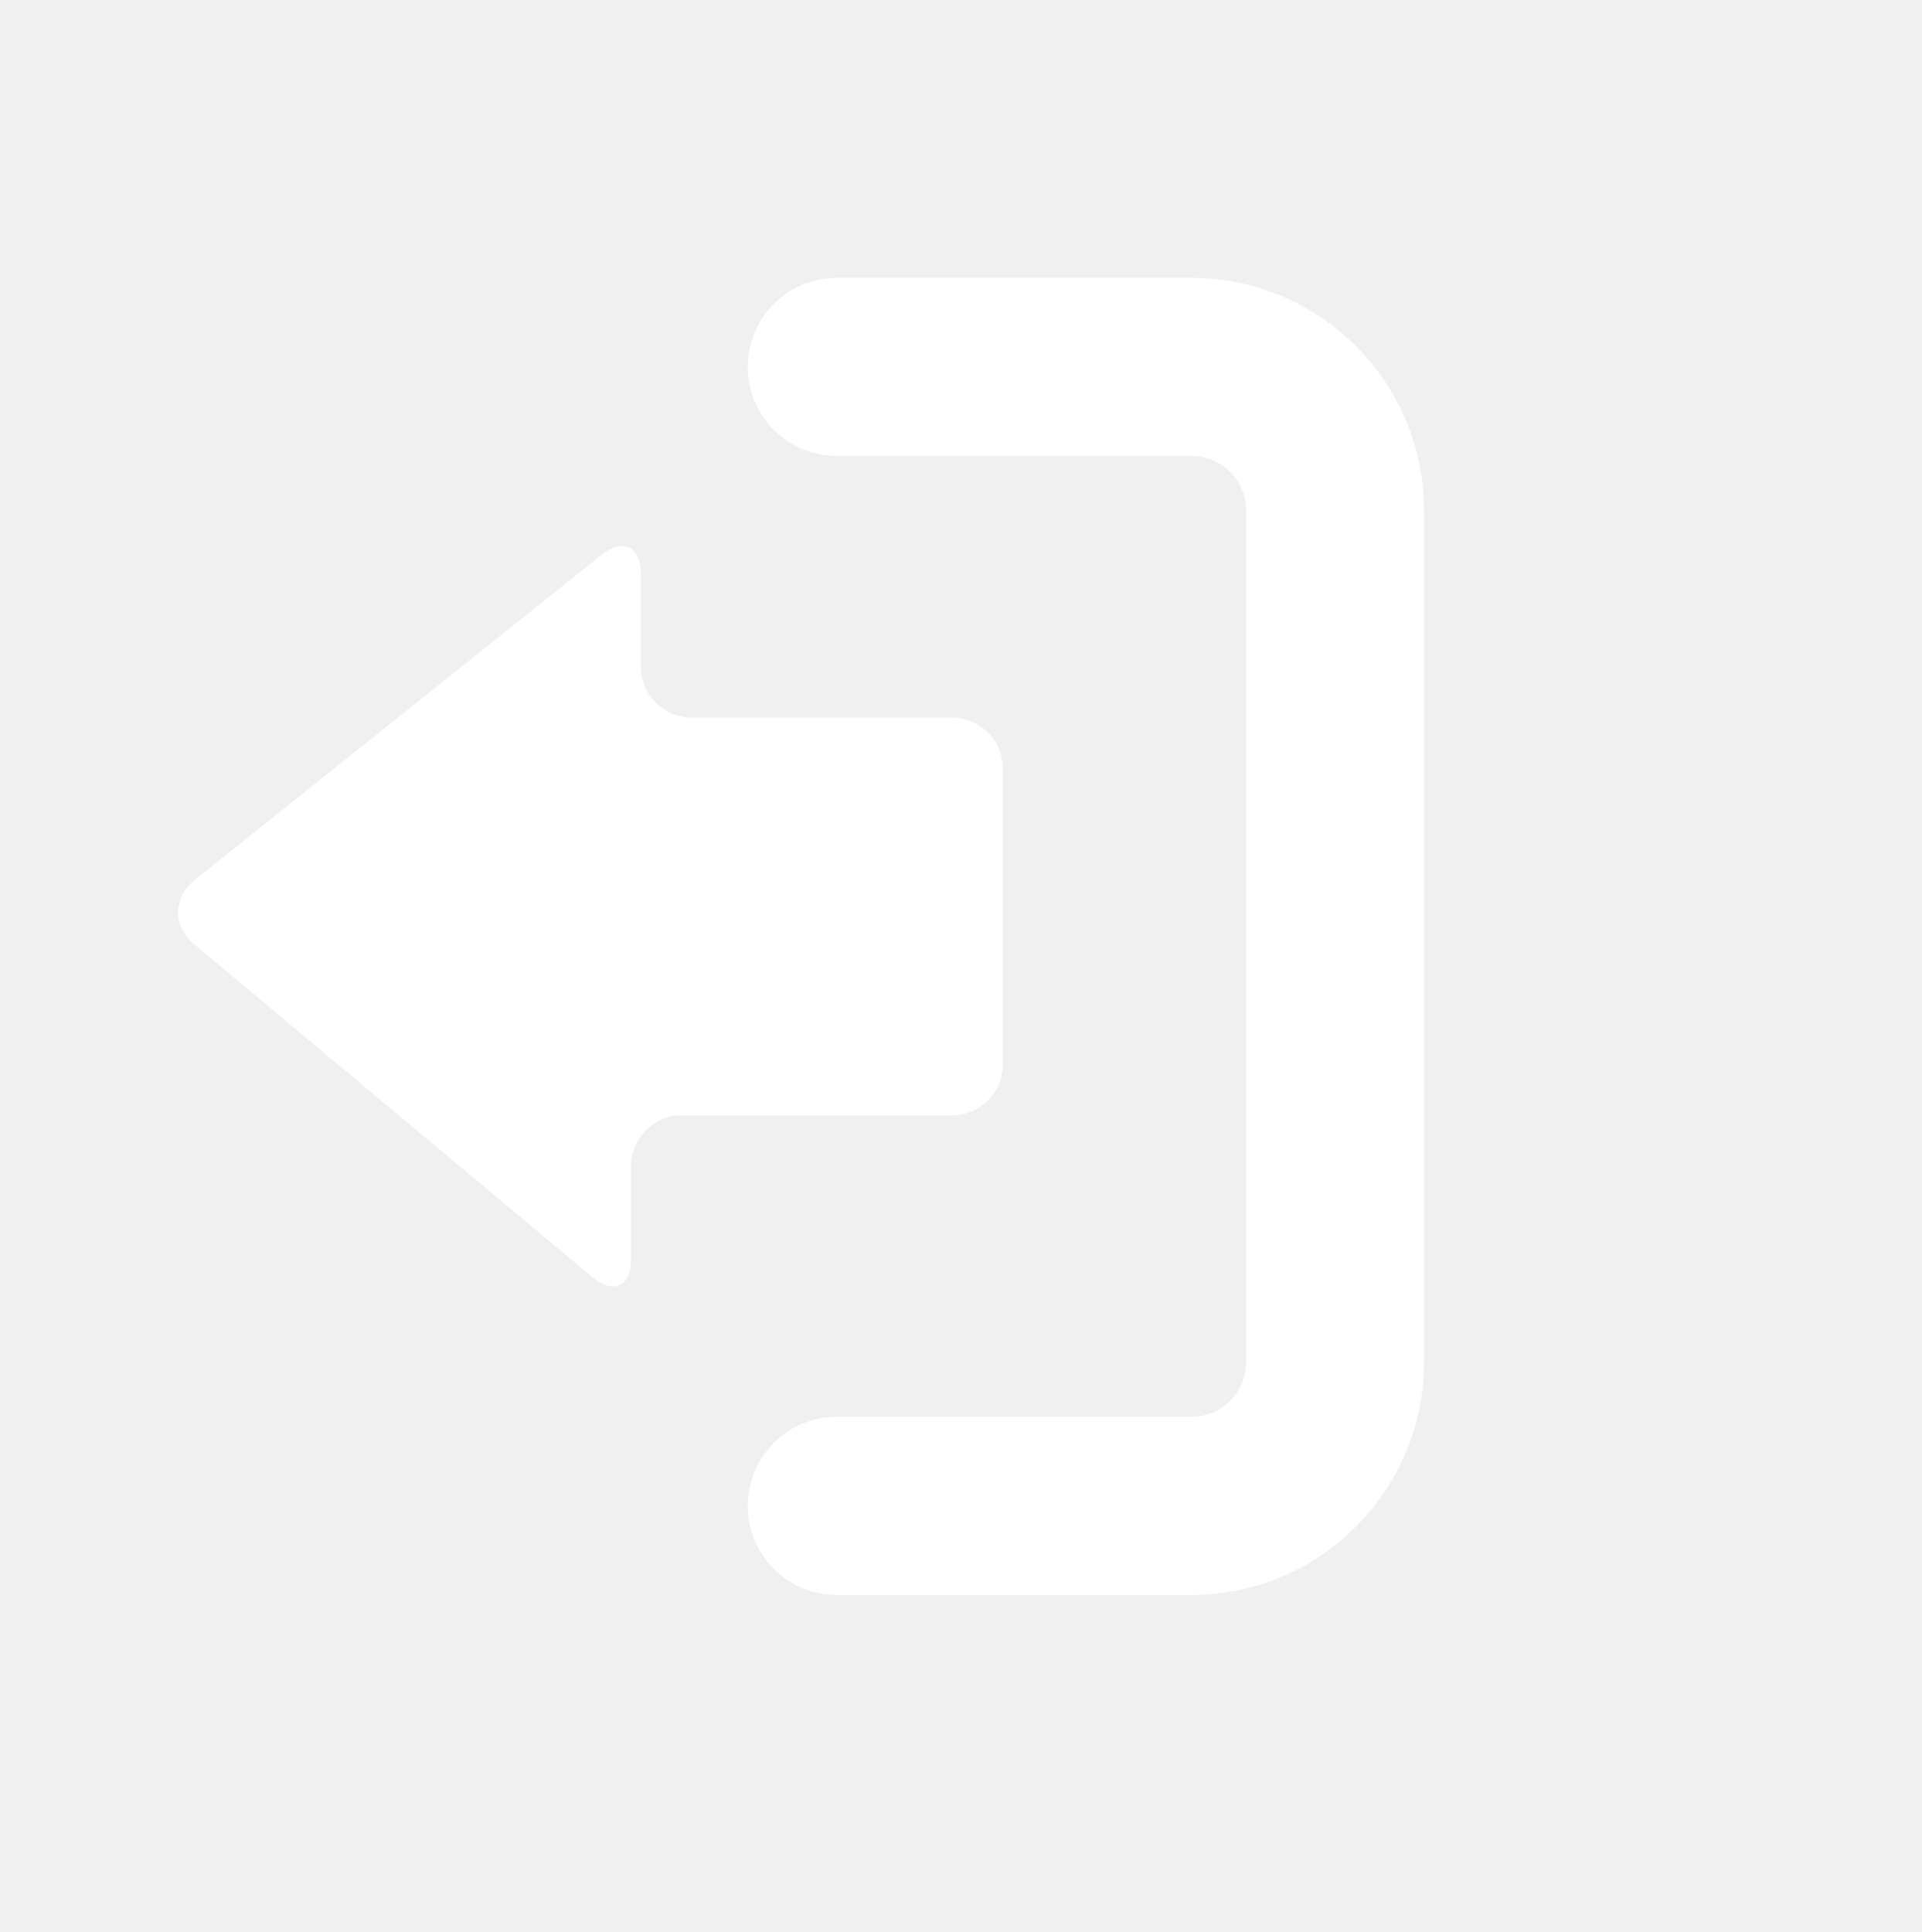
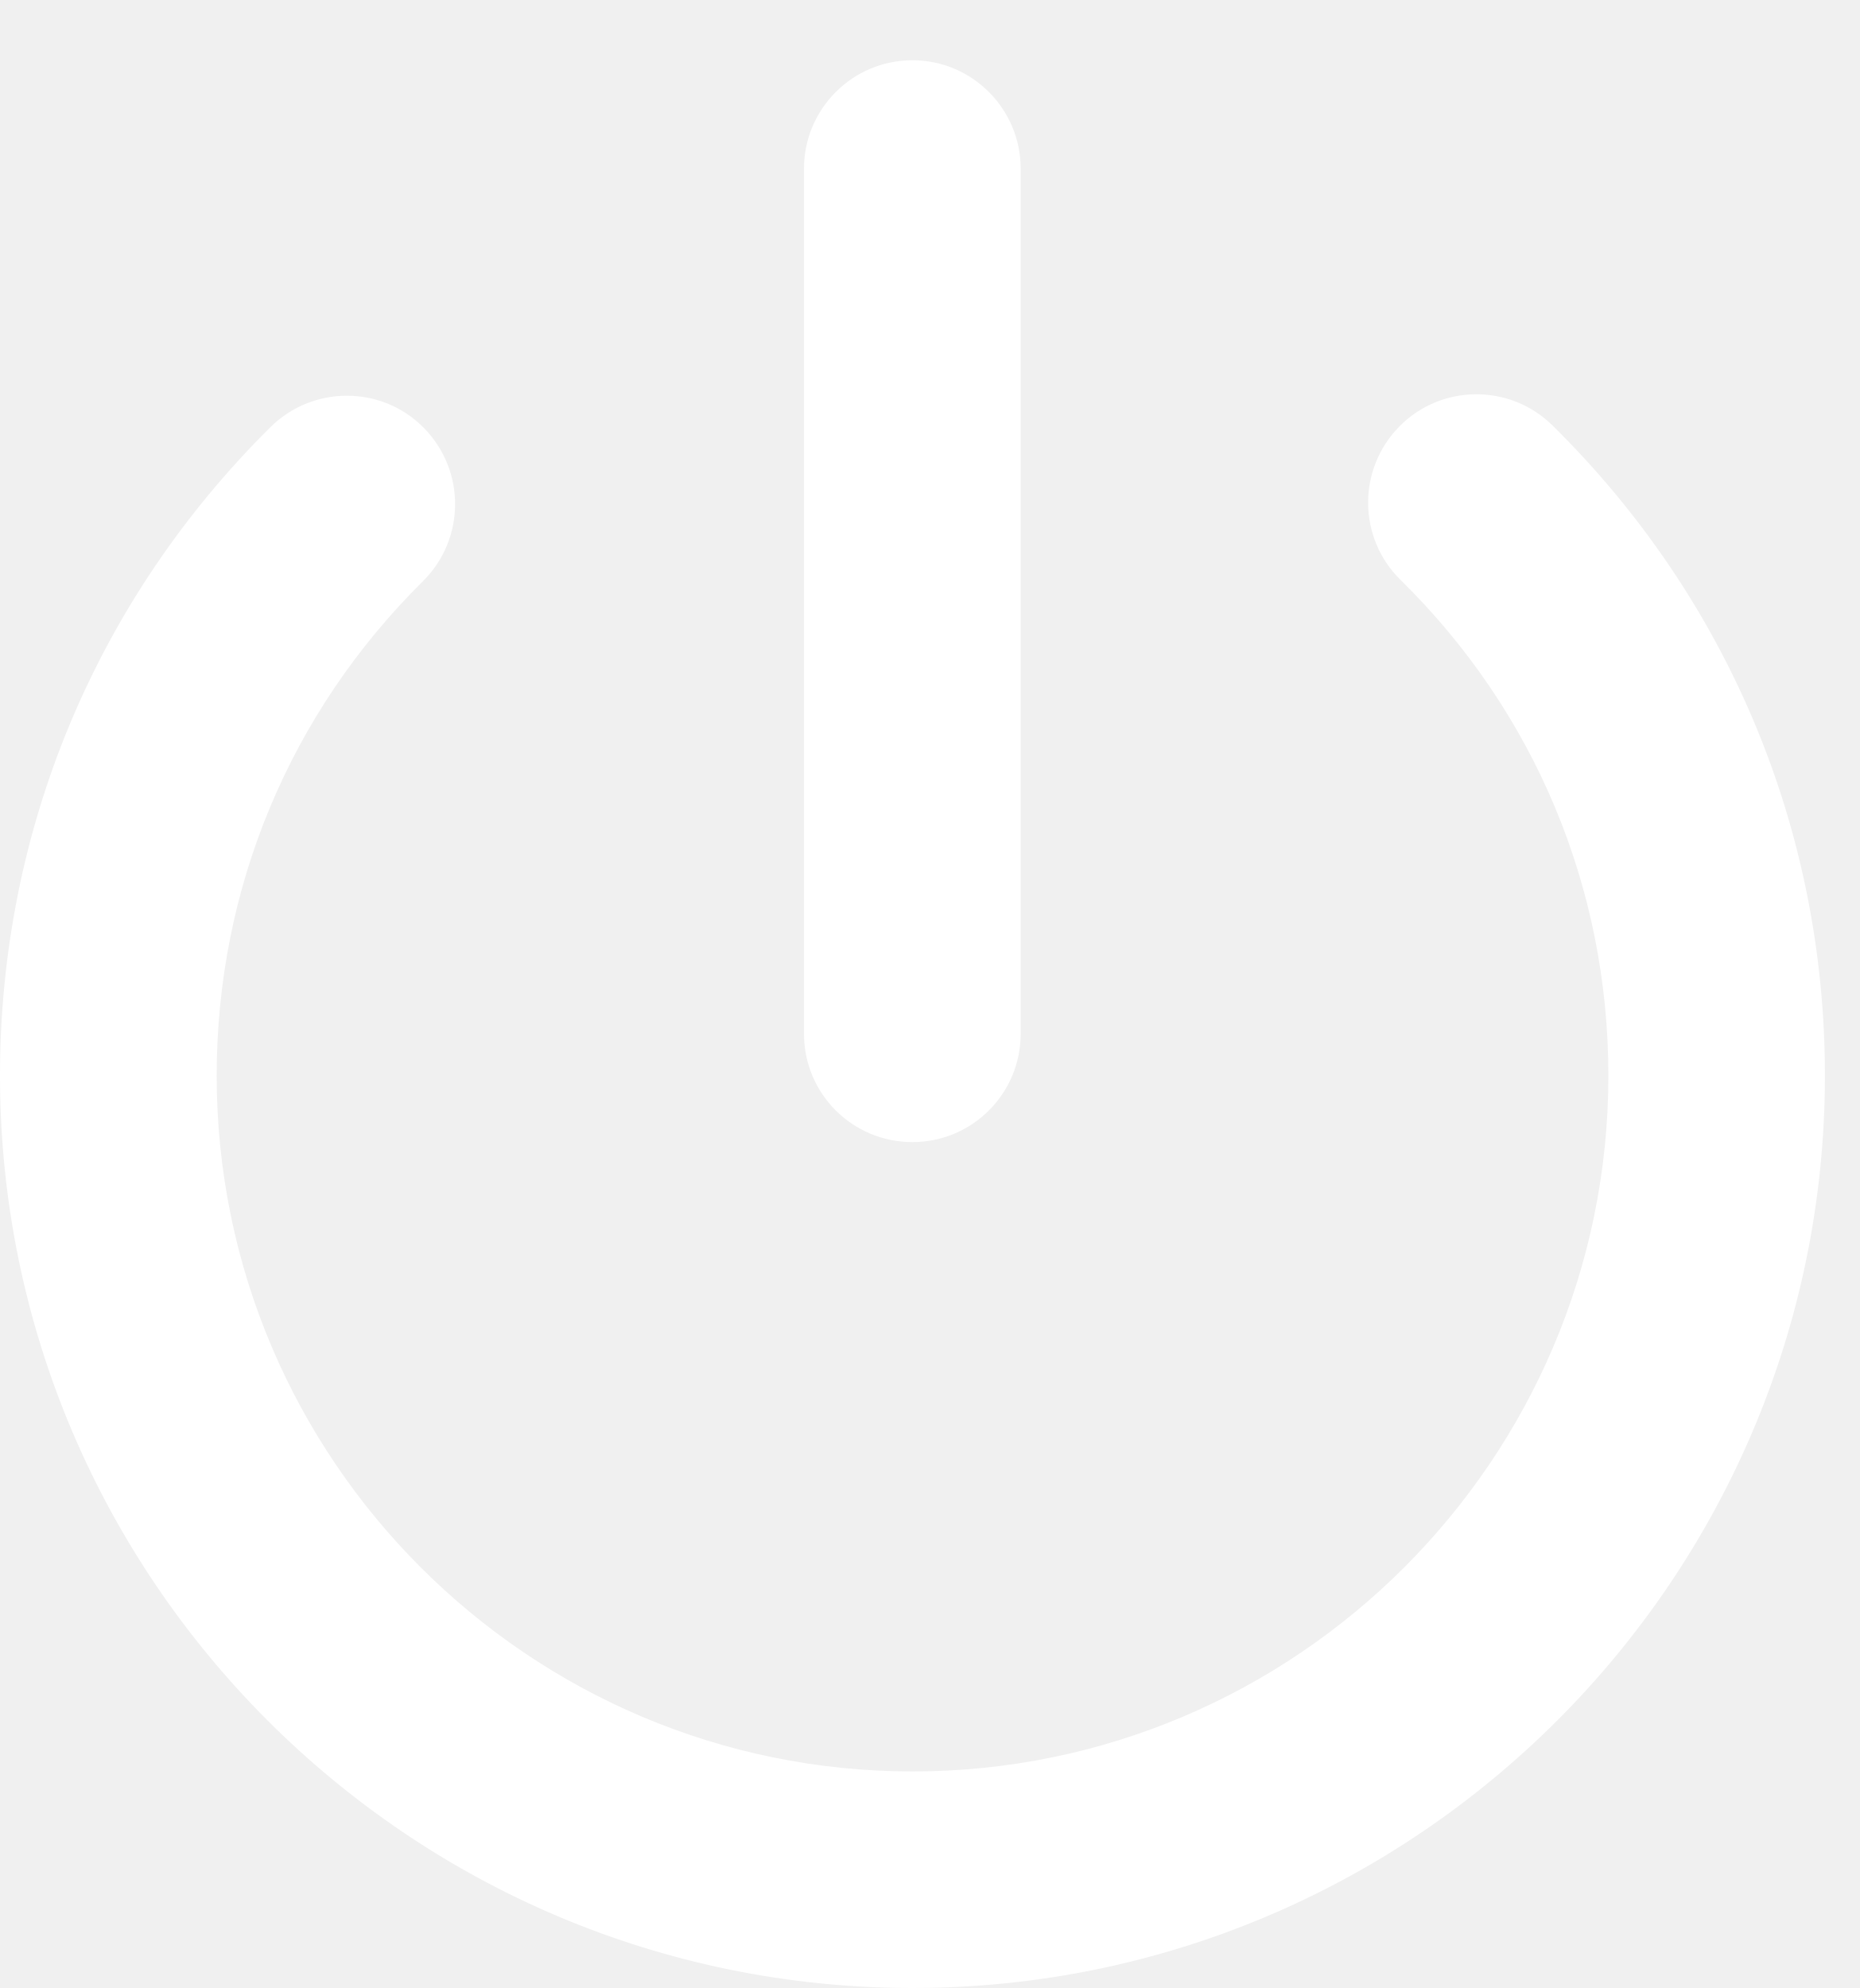
- <svg xmlns="http://www.w3.org/2000/svg" version="1.1" x="0px" y="0px" width="21.9px" height="22.016px" viewBox="0 0 21.9 22.016" enable-background="new 0 0 21.9 22.016" xml:space="preserve">
-   <g id="Ebene_1" display="none">
-     <path fill="#014260" d="M5.74,8.079C5.464,7.71,5.192,7.331,4.905,6.965C4.813,6.848,4.822,6.772,4.9,6.66   c0.5-0.717,1.104-1.322,1.819-1.824c0.127-0.088,0.213-0.102,0.344,0.005c0.355,0.286,0.729,0.552,1.091,0.821   C8.39,5.569,8.617,5.49,8.832,5.385c0.067-0.032,0.13-0.127,0.145-0.203c0.069-0.421,0.122-0.846,0.191-1.267   C9.179,3.854,9.256,3.77,9.314,3.758c0.9-0.185,1.806-0.185,2.708,0.003c0.056,0.013,0.125,0.104,0.135,0.168   c0.07,0.413,0.132,0.828,0.181,1.244c0.018,0.129,0.062,0.203,0.187,0.229c0.021,0.005,0.046,0.012,0.063,0.023   C13.018,5.73,13.374,5.6,13.72,5.26c0.163-0.162,0.378-0.273,0.552-0.426c0.121-0.105,0.205-0.085,0.323-0.003   c0.722,0.502,1.328,1.118,1.837,1.837c0.082,0.118,0.064,0.193-0.021,0.304c-0.256,0.324-0.503,0.654-0.738,0.992   c-0.046,0.063-0.044,0.178-0.027,0.263c0.014,0.089,0.091,0.168,0.104,0.258c0.056,0.368,0.304,0.444,0.623,0.47   c0.323,0.022,0.646,0.083,0.967,0.141c0.058,0.009,0.135,0.077,0.146,0.132c0.19,0.901,0.188,1.808,0.004,2.707   c-0.011,0.062-0.098,0.136-0.159,0.146c-0.413,0.068-0.828,0.133-1.244,0.183c-0.137,0.018-0.215,0.063-0.243,0.198   c-0.015,0.066-0.037,0.139-0.075,0.192c-0.228,0.321-0.137,0.581,0.116,0.852c0.201,0.214,0.354,0.474,0.537,0.703   c0.084,0.104,0.093,0.178,0.019,0.286c-0.515,0.734-1.136,1.356-1.871,1.867c-0.109,0.077-0.186,0.063-0.285-0.019   c-0.323-0.256-0.659-0.494-0.984-0.748c-0.1-0.076-0.176-0.058-0.291-0.03c-0.514,0.119-0.754,0.418-0.742,0.951   c0.006,0.244-0.055,0.494-0.105,0.736c-0.015,0.063-0.1,0.15-0.166,0.165c-0.888,0.175-1.776,0.177-2.663-0.003   c-0.063-0.016-0.146-0.105-0.159-0.171C9.103,16.83,9.054,16.412,8.982,16c-0.018-0.084-0.101-0.174-0.177-0.229   c-0.456-0.318-0.855-0.229-1.229,0.165c-0.154,0.162-0.364,0.27-0.533,0.414c-0.104,0.092-0.182,0.075-0.285,0.005   c-0.729-0.507-1.347-1.125-1.854-1.854c-0.082-0.116-0.072-0.194,0.015-0.307c0.255-0.32,0.503-0.651,0.738-0.988   c0.046-0.064,0.043-0.18,0.029-0.266c-0.018-0.088-0.094-0.168-0.104-0.256c-0.05-0.372-0.302-0.447-0.62-0.471   c-0.315-0.024-0.632-0.078-0.943-0.139c-0.068-0.014-0.163-0.095-0.178-0.156c-0.181-0.895-0.183-1.79,0.001-2.687   c0.015-0.061,0.101-0.136,0.16-0.146C4.415,9.02,4.839,8.969,5.26,8.897C5.336,8.885,5.43,8.823,5.463,8.755   C5.567,8.539,5.646,8.312,5.74,8.079z M10.624,7.996C9.216,7.995,8.08,9.135,8.082,10.548c0.002,1.397,1.134,2.53,2.536,2.532   c1.401,0.004,2.565-1.158,2.552-2.552C13.157,9.132,12.017,7.998,10.624,7.996z" />
-     <g display="inline">
-       <g>
-         <g>
-           <path fill="#014260" d="M16.455,17.196c0,0.469-0.383,0.852-0.851,0.852H5.85c-0.469,0-0.852-0.383-0.852-0.852v-3.119      c0-0.469,0.226-0.852,0.5-0.852c0.275,0,0.5,0.383,0.5,0.852v2.119c0,0.469,0.383,0.852,0.852,0.852h7.754      c0.468,0,0.851-0.383,0.851-0.852V5.326c0-0.469-0.383-0.852-0.851-0.852H6.85c-0.469,0-0.852,0.383-0.852,0.852v2.042      c0,0.468-0.225,0.851-0.5,0.851c-0.274,0-0.5-0.383-0.5-0.851V4.326c0-0.469,0.383-0.852,0.852-0.852h9.754      c0.468,0,0.851,0.383,0.851,0.852V17.196z" />
-         </g>
-       </g>
-     </g>
-     <g id="Pfeil_25" display="inline">
-       <g>
-         <g>
-           <g>
-             <path fill="#014260" d="M14.478,10.463c0-0.468-0.383-0.852-0.851-0.852h-2.786c-0.468,0-0.851-0.383-0.851-0.851V7.128       c0-0.468-0.332-0.66-0.736-0.426l-6.149,3.545c-0.405,0.233-0.405,0.615,0,0.85l6.149,3.544       c0.404,0.233,0.736,0.042,0.736-0.426v-1.633c0-0.468,0.383-0.852,0.851-0.852h2.786c0.468,0,0.851-0.383,0.851-0.851V10.463z" />
-           </g>
-         </g>
-       </g>
-     </g>
+ <svg xmlns="http://www.w3.org/2000/svg" version="1.1" id="Ebene_1" x="0px" y="0px" width="14.192px" height="15.175px" viewBox="0 0 14.192 15.175" enable-background="new 0 0 14.192 15.175" xml:space="preserve">
+   <g>
+     <path fill="#FFFFFF" stroke="#FFFFFF" stroke-width="30" stroke-miterlimit="10" d="M4.291-1.415" />
  </g>
-   <g id="Ebene_2">
-     <g>
-       <g>
-         <g>
-           <g>
-             <path fill="#FFFFFF" d="M6.747,14.551c0.244,0.204,0.444,0.111,0.444-0.207v-1.057c0-0.318,0.26-0.578,0.578-0.578h3.08       c0.318,0,0.578-0.26,0.578-0.578V8.755c0-0.318-0.26-0.578-0.578-0.578H7.881c-0.318,0-0.578-0.26-0.578-0.578V6.543       c0-0.318-0.203-0.416-0.452-0.217l-4.632,3.701c-0.249,0.198-0.252,0.528-0.008,0.732L6.747,14.551z" />
-           </g>
-         </g>
-       </g>
-     </g>
-     <g>
-       <path fill="#FFFFFF" d="M13.578,18.175H9.535c-0.561,0-1.014-0.453-1.014-1.014s0.453-1.016,1.014-1.016h4.043    c0.343,0,0.621-0.277,0.621-0.621V5.816c0-0.343-0.278-0.621-0.621-0.621H9.535c-0.561,0-1.014-0.454-1.014-1.014    c0-0.56,0.453-1.014,1.014-1.014h4.043c1.461,0,2.649,1.189,2.649,2.649v9.709C16.227,16.986,15.039,18.175,13.578,18.175z" />
-     </g>
+   <g>
+     <path fill="#FFFFFF" d="M6.965,15.175C3.125,15.175,0,12.051,0,8.211c0-1.875,0.734-3.633,2.066-4.952   c0.325-0.32,0.849-0.318,1.169,0.007c0.321,0.326,0.318,0.848-0.006,1.17C2.213,5.441,1.654,6.781,1.654,8.211   c0,2.927,2.382,5.311,5.312,5.311c2.927,0,5.311-2.384,5.311-5.311c0-1.435-0.563-2.779-1.587-3.785   c-0.326-0.32-0.329-0.845-0.009-1.17c0.319-0.325,0.844-0.329,1.169-0.009c1.34,1.321,2.08,3.083,2.08,4.964   C13.929,12.051,10.804,15.175,6.965,15.175z" />
+   </g>
+   <g>
+     <path fill="#FFFFFF" d="M6.965,8.718c-0.458,0-0.828-0.369-0.828-0.827V1.288c0-0.457,0.37-0.828,0.828-0.828   c0.455,0,0.826,0.371,0.826,0.828v6.603C7.791,8.349,7.42,8.718,6.965,8.718z" />
  </g>
</svg>
